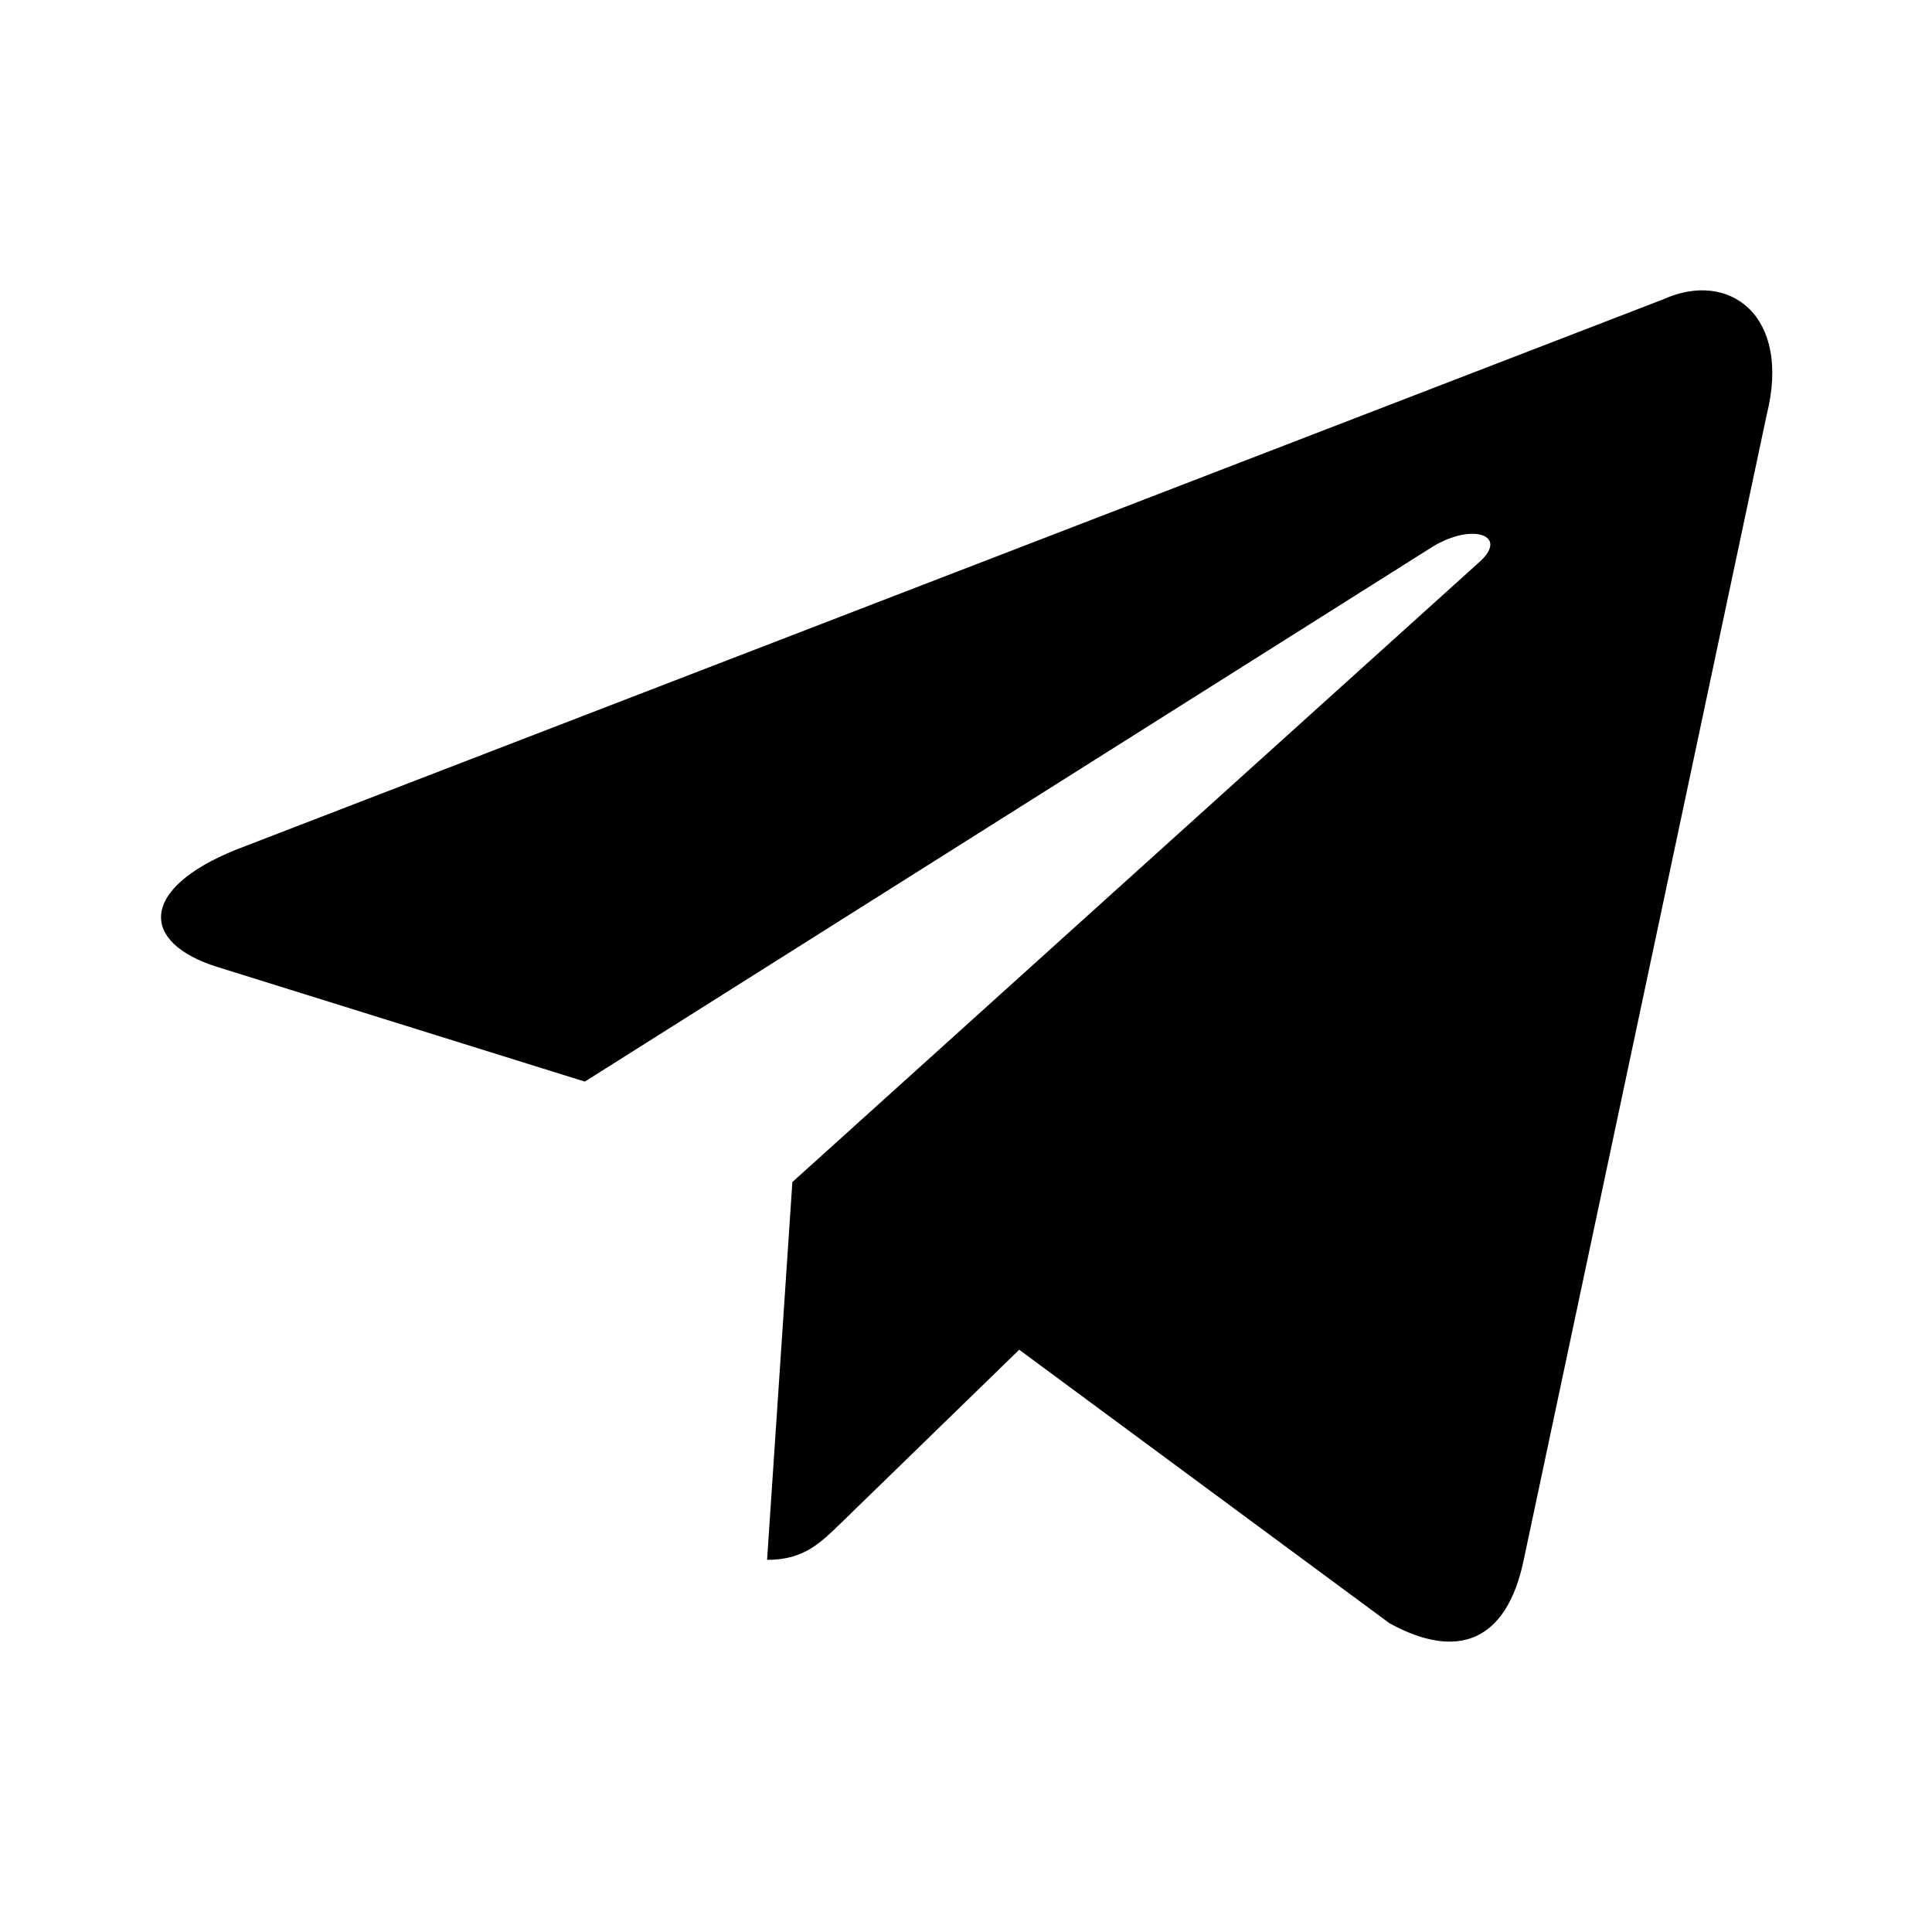
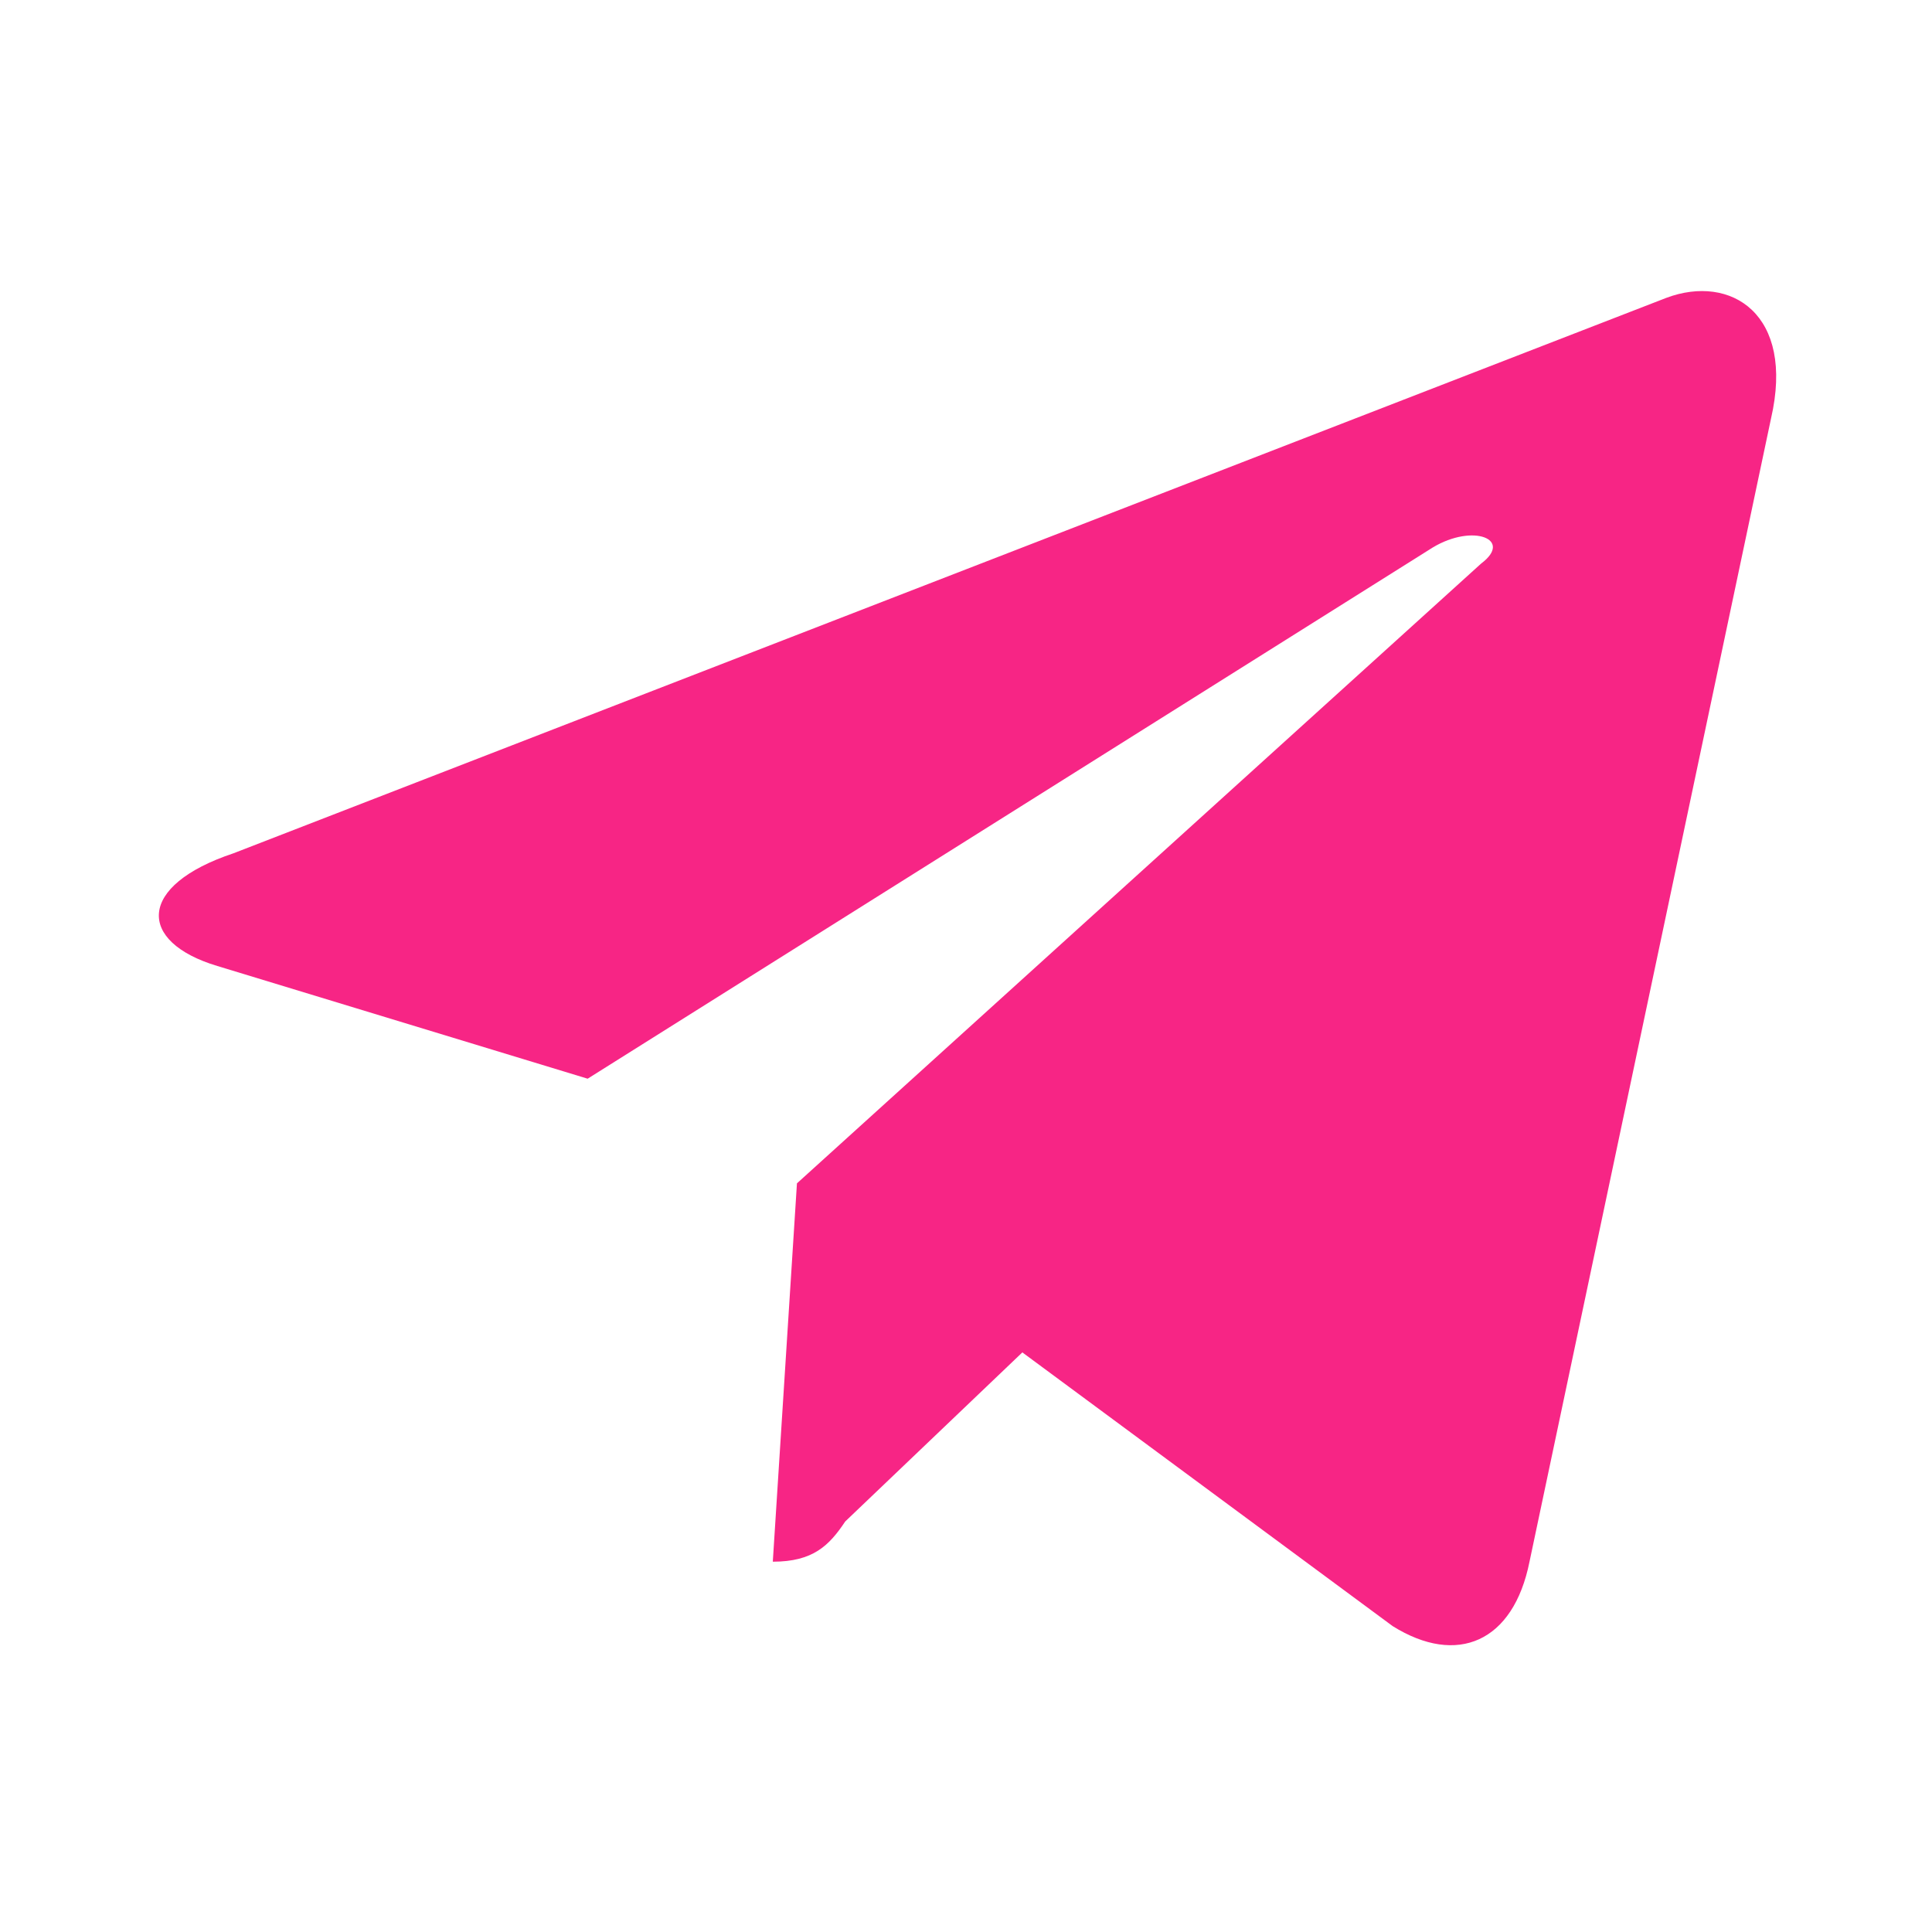
- <svg xmlns="http://www.w3.org/2000/svg" width="24" height="24" viewBox="0 0 24 24">
-   <path d="m20.665 3.717-17.73 6.837c-1.21.486-1.203 1.161-.222 1.462l4.552 1.42 10.532-6.645c.498-.303.953-.14.579.192l-8.533 7.701h-.002l.002.001-.314 4.692c.46 0 .663-.211.921-.46l2.211-2.15 4.599 3.397c.848.467 1.457.227 1.668-.785l3.019-14.228c.309-1.239-.473-1.8-1.282-1.434z" />
+ <svg xmlns="http://www.w3.org/2000/svg" version="1.1" id="Layer_1" x="0px" y="0px" viewBox="0 0 24 24" style="enable-background:new 0 0 24 24;" xml:space="preserve">
+   <style type="text/css">
+ 	.st0{fill:#F72585;}
+ </style>
+   <path class="st0" d="M20.7,3.7L2.9,10.6C1.7,11,1.7,11.7,2.7,12l4.6,1.4l10.5-6.6c0.5-0.3,1-0.1,0.6,0.2l-8.5,7.7h0l0,0l-0.3,4.7  c0.5,0,0.7-0.2,0.9-0.5l2.2-2.1l4.6,3.4c0.8,0.5,1.5,0.2,1.7-0.8l3-14.2C22.3,3.9,21.5,3.4,20.7,3.7z" />
</svg>
